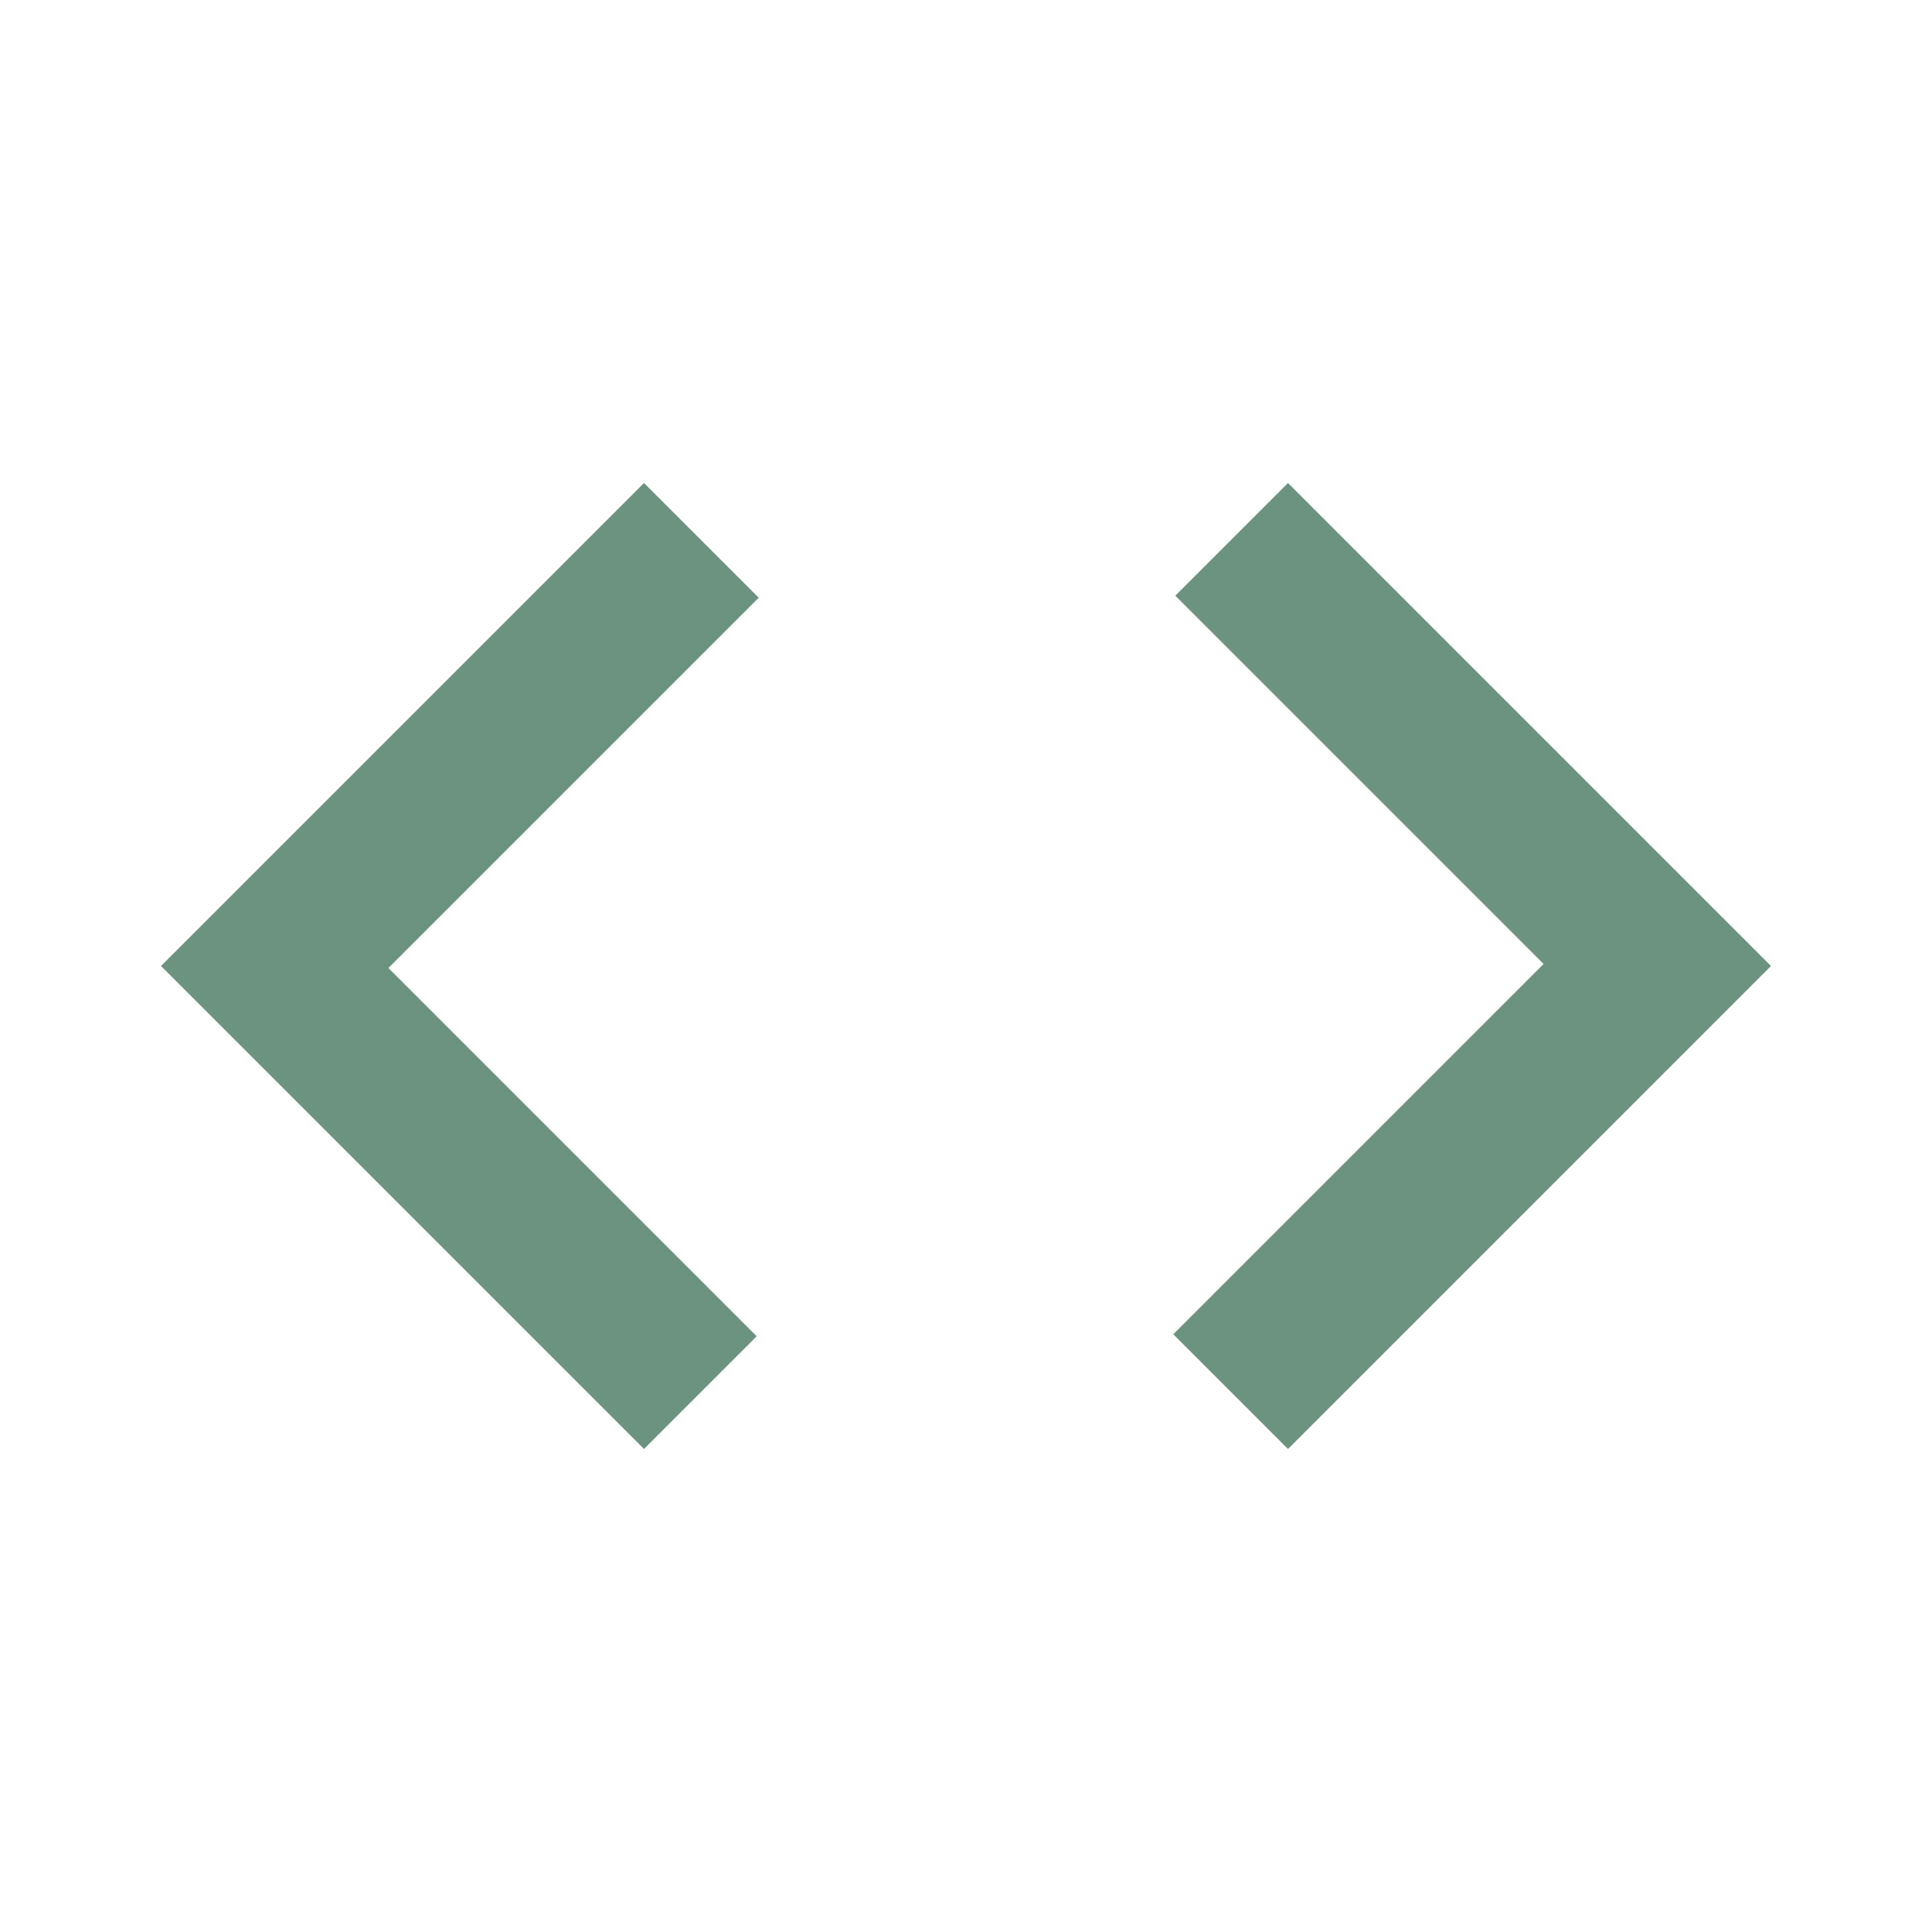
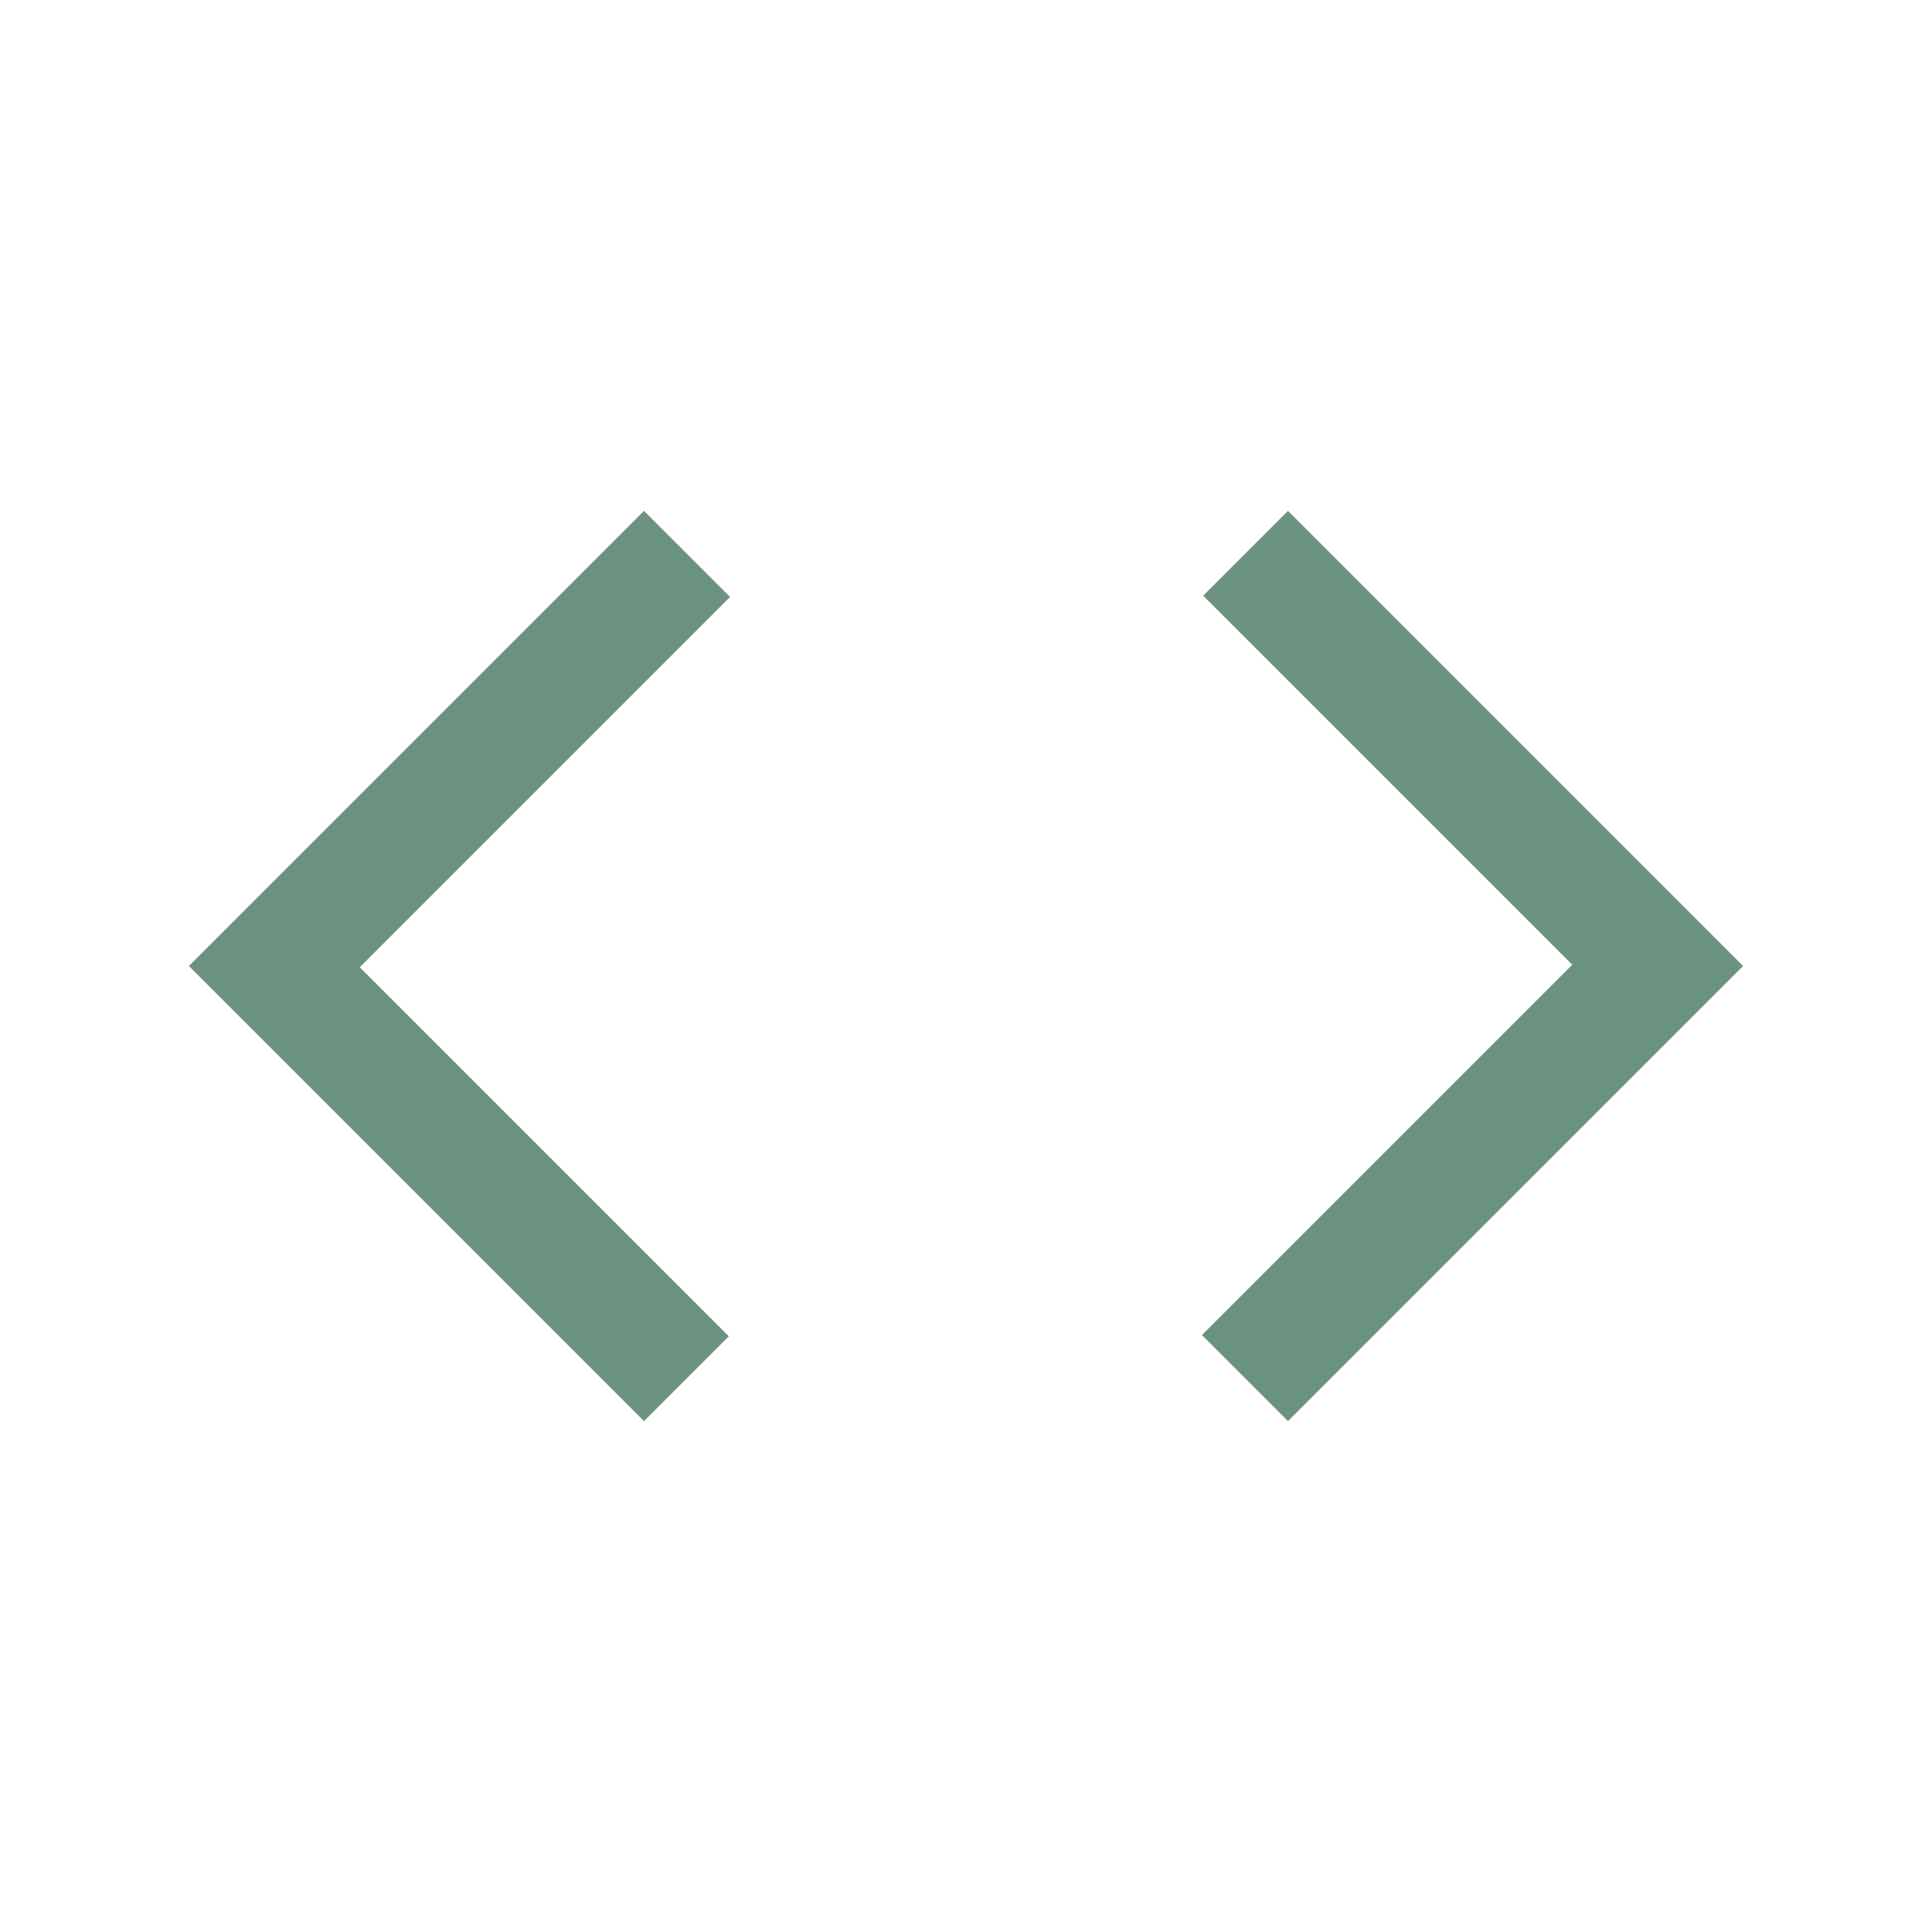
<svg xmlns="http://www.w3.org/2000/svg" height="24px" viewBox="0 -960 960 960" width="24px" fill="hsl(150 15% 50%)">
-   <path d="M320-240 80-480l240-240 57 57-184 184 183 183-56 56Zm320 0-57-57 184-184-183-183 56-56 240 240-240 240Z" />
+   <path d="M320-253.85 93.85-480 320-706.15l42.77 42.77-184 184L362.15-296 320-253.85Zm320 0-42.77-42.77 184-184L597.85-664 640-706.15 866.15-480 640-253.85Z" />
</svg>
